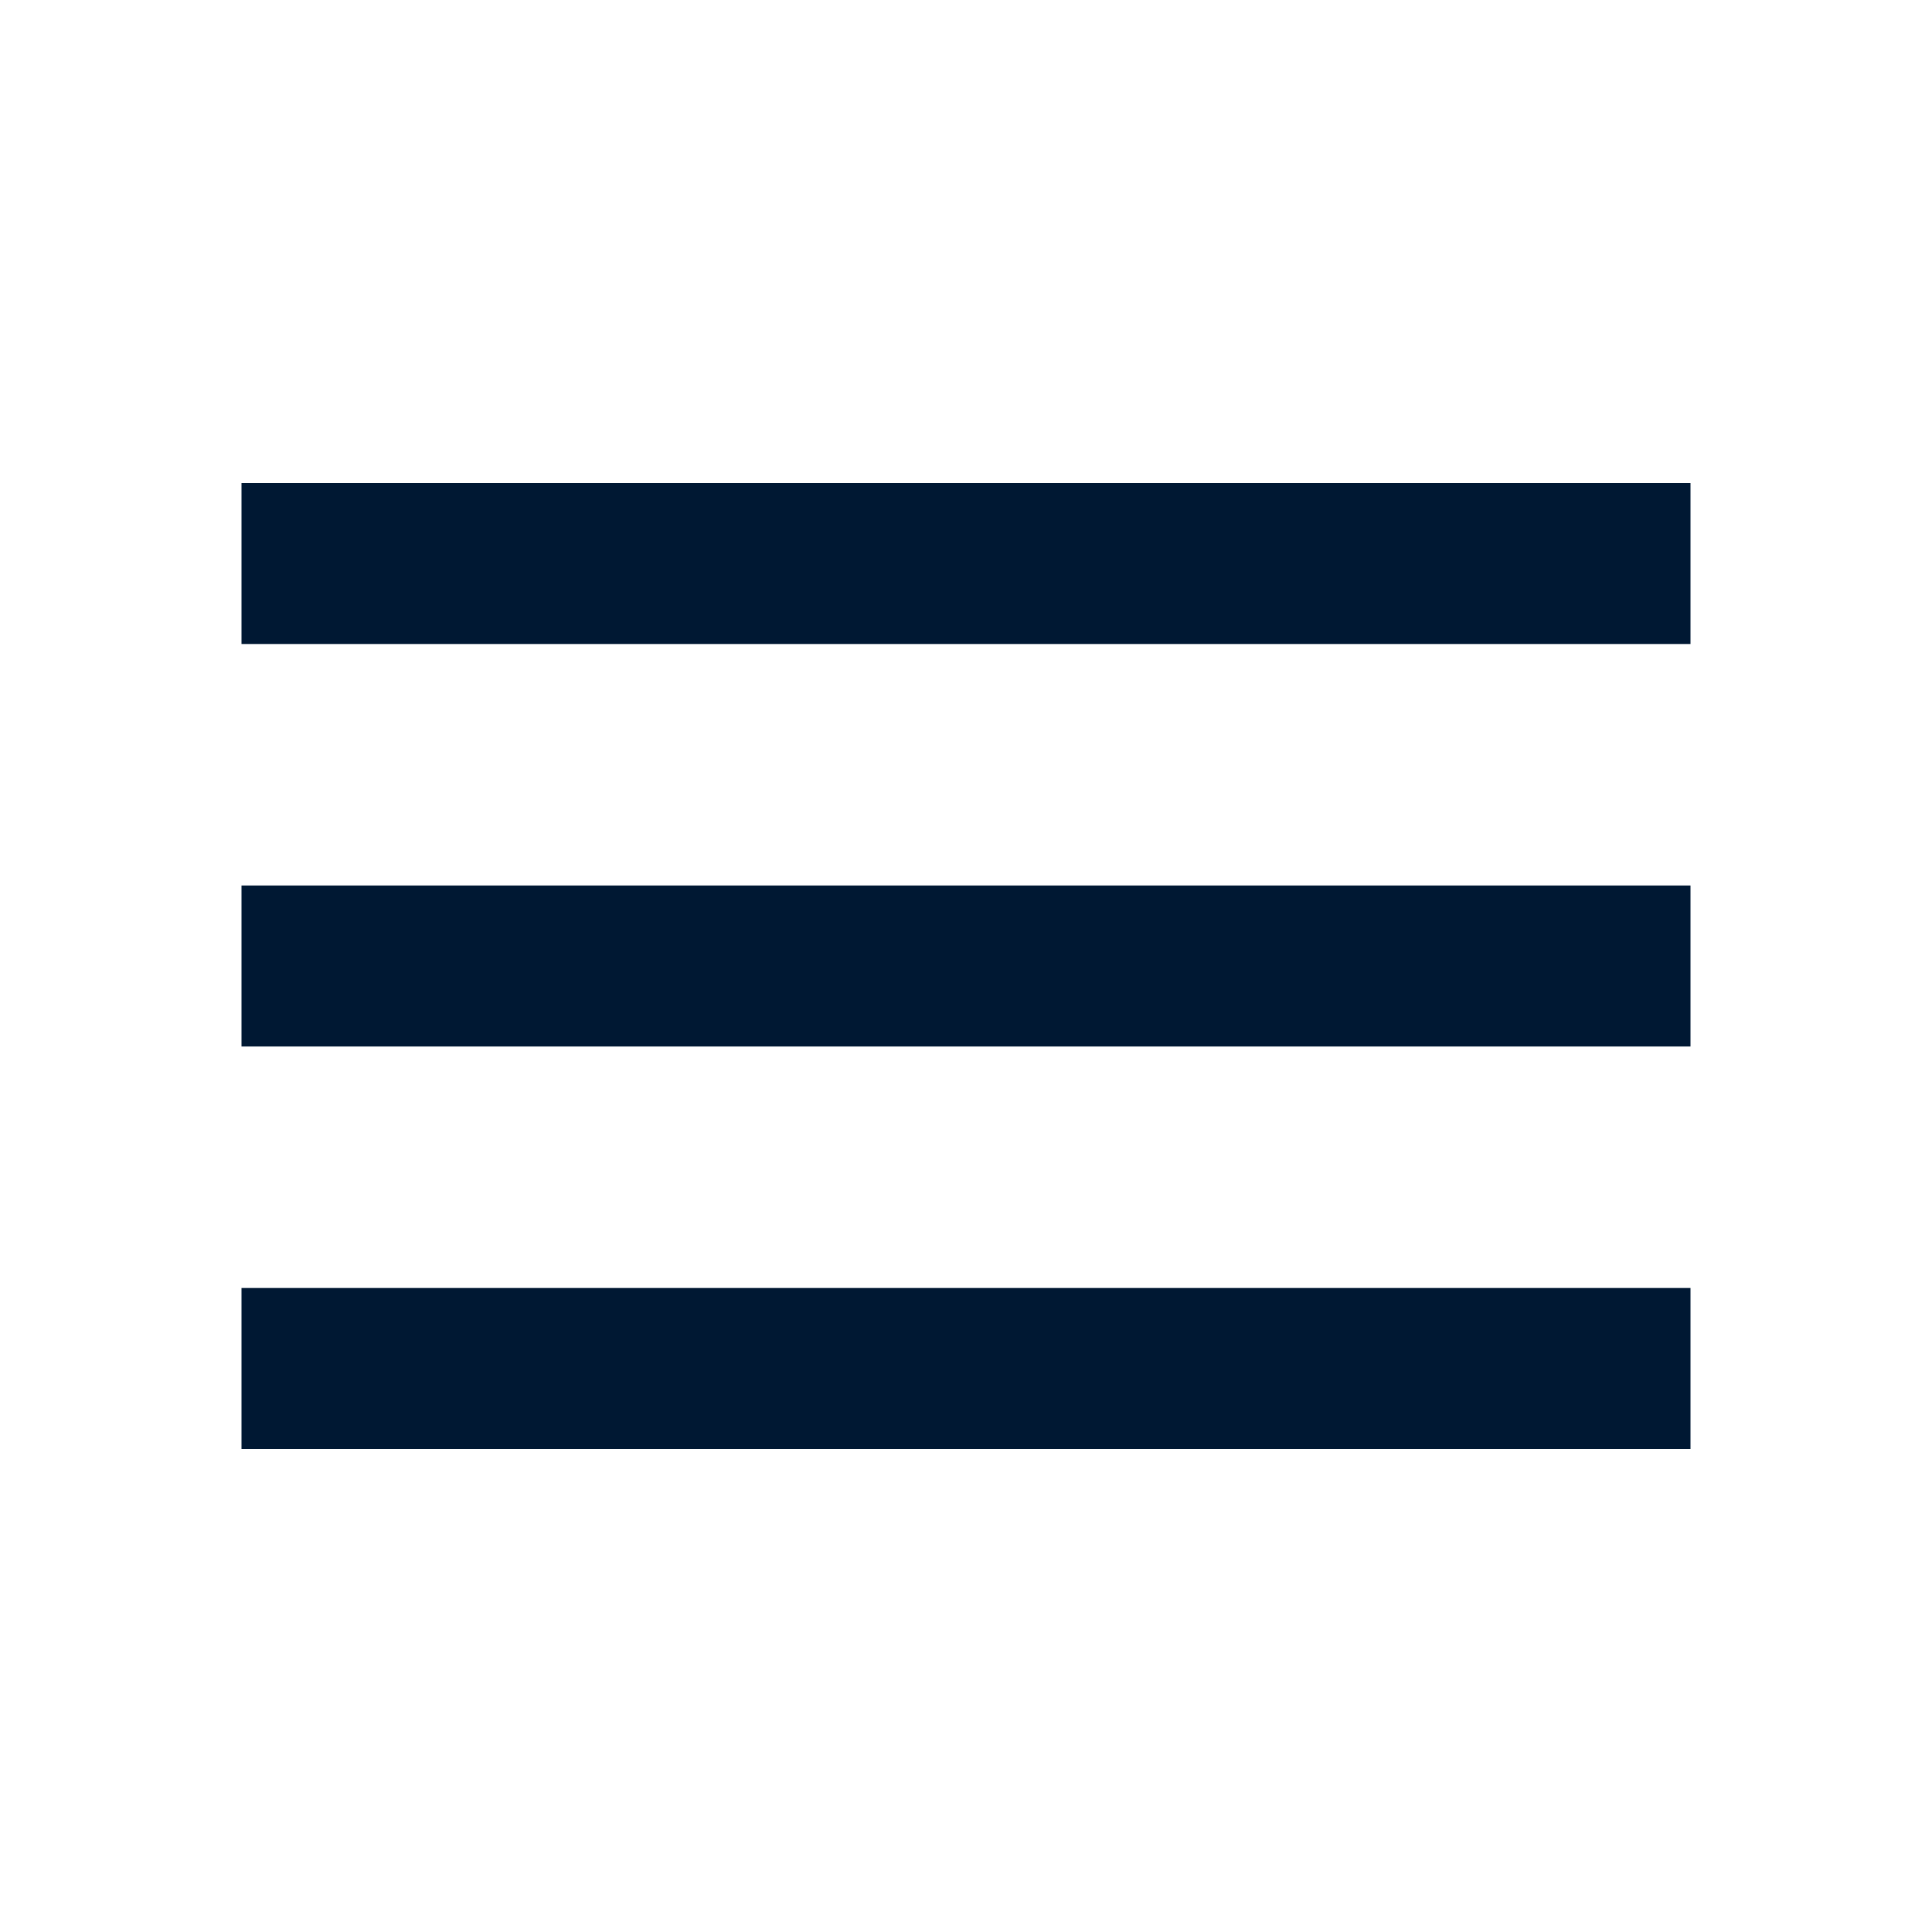
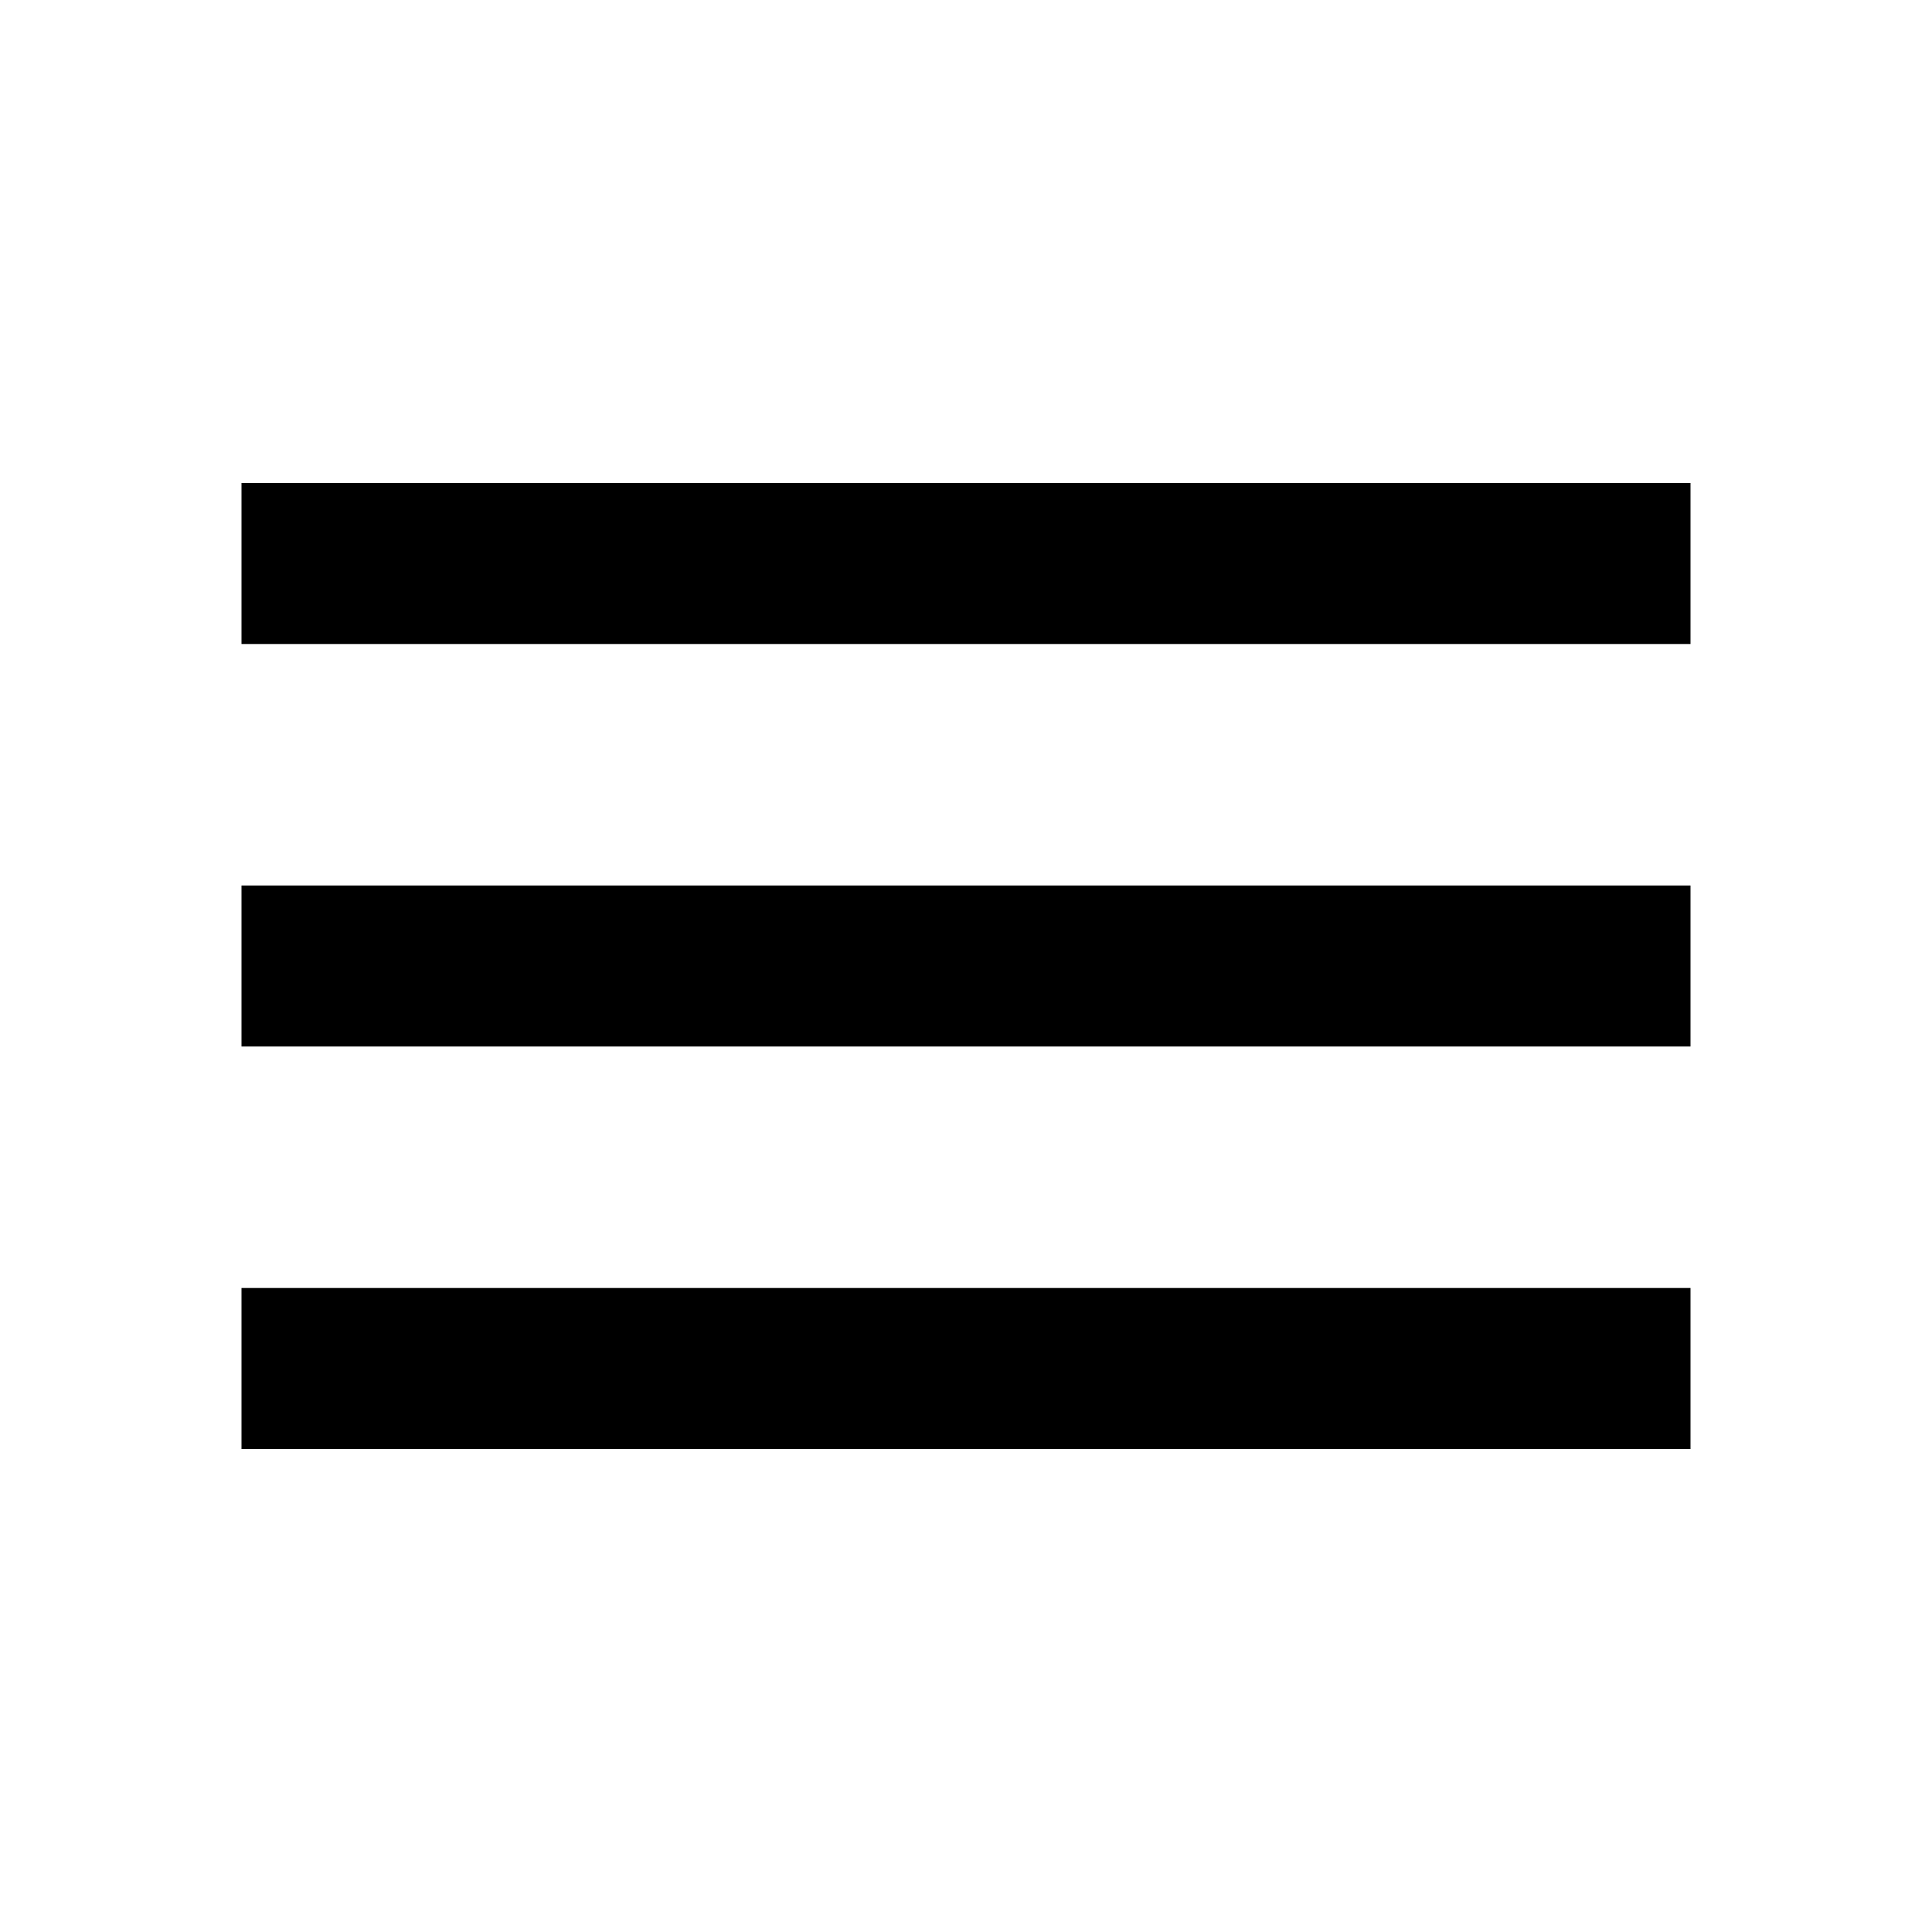
<svg xmlns="http://www.w3.org/2000/svg" version="1.1" id="Layer_1" x="0px" y="0px" viewBox="0 0 24 24" style="enable-background:new 0 0 24 24;" xml:space="preserve">
-   <style type="text/css">
- 	.st0{fill:#001833;}
- </style>
  <path class="st0" d="M3,13h18v-2H3V13z M3,18h18v-2H3V18z M3,6v2h18V6H3z" />
</svg>
